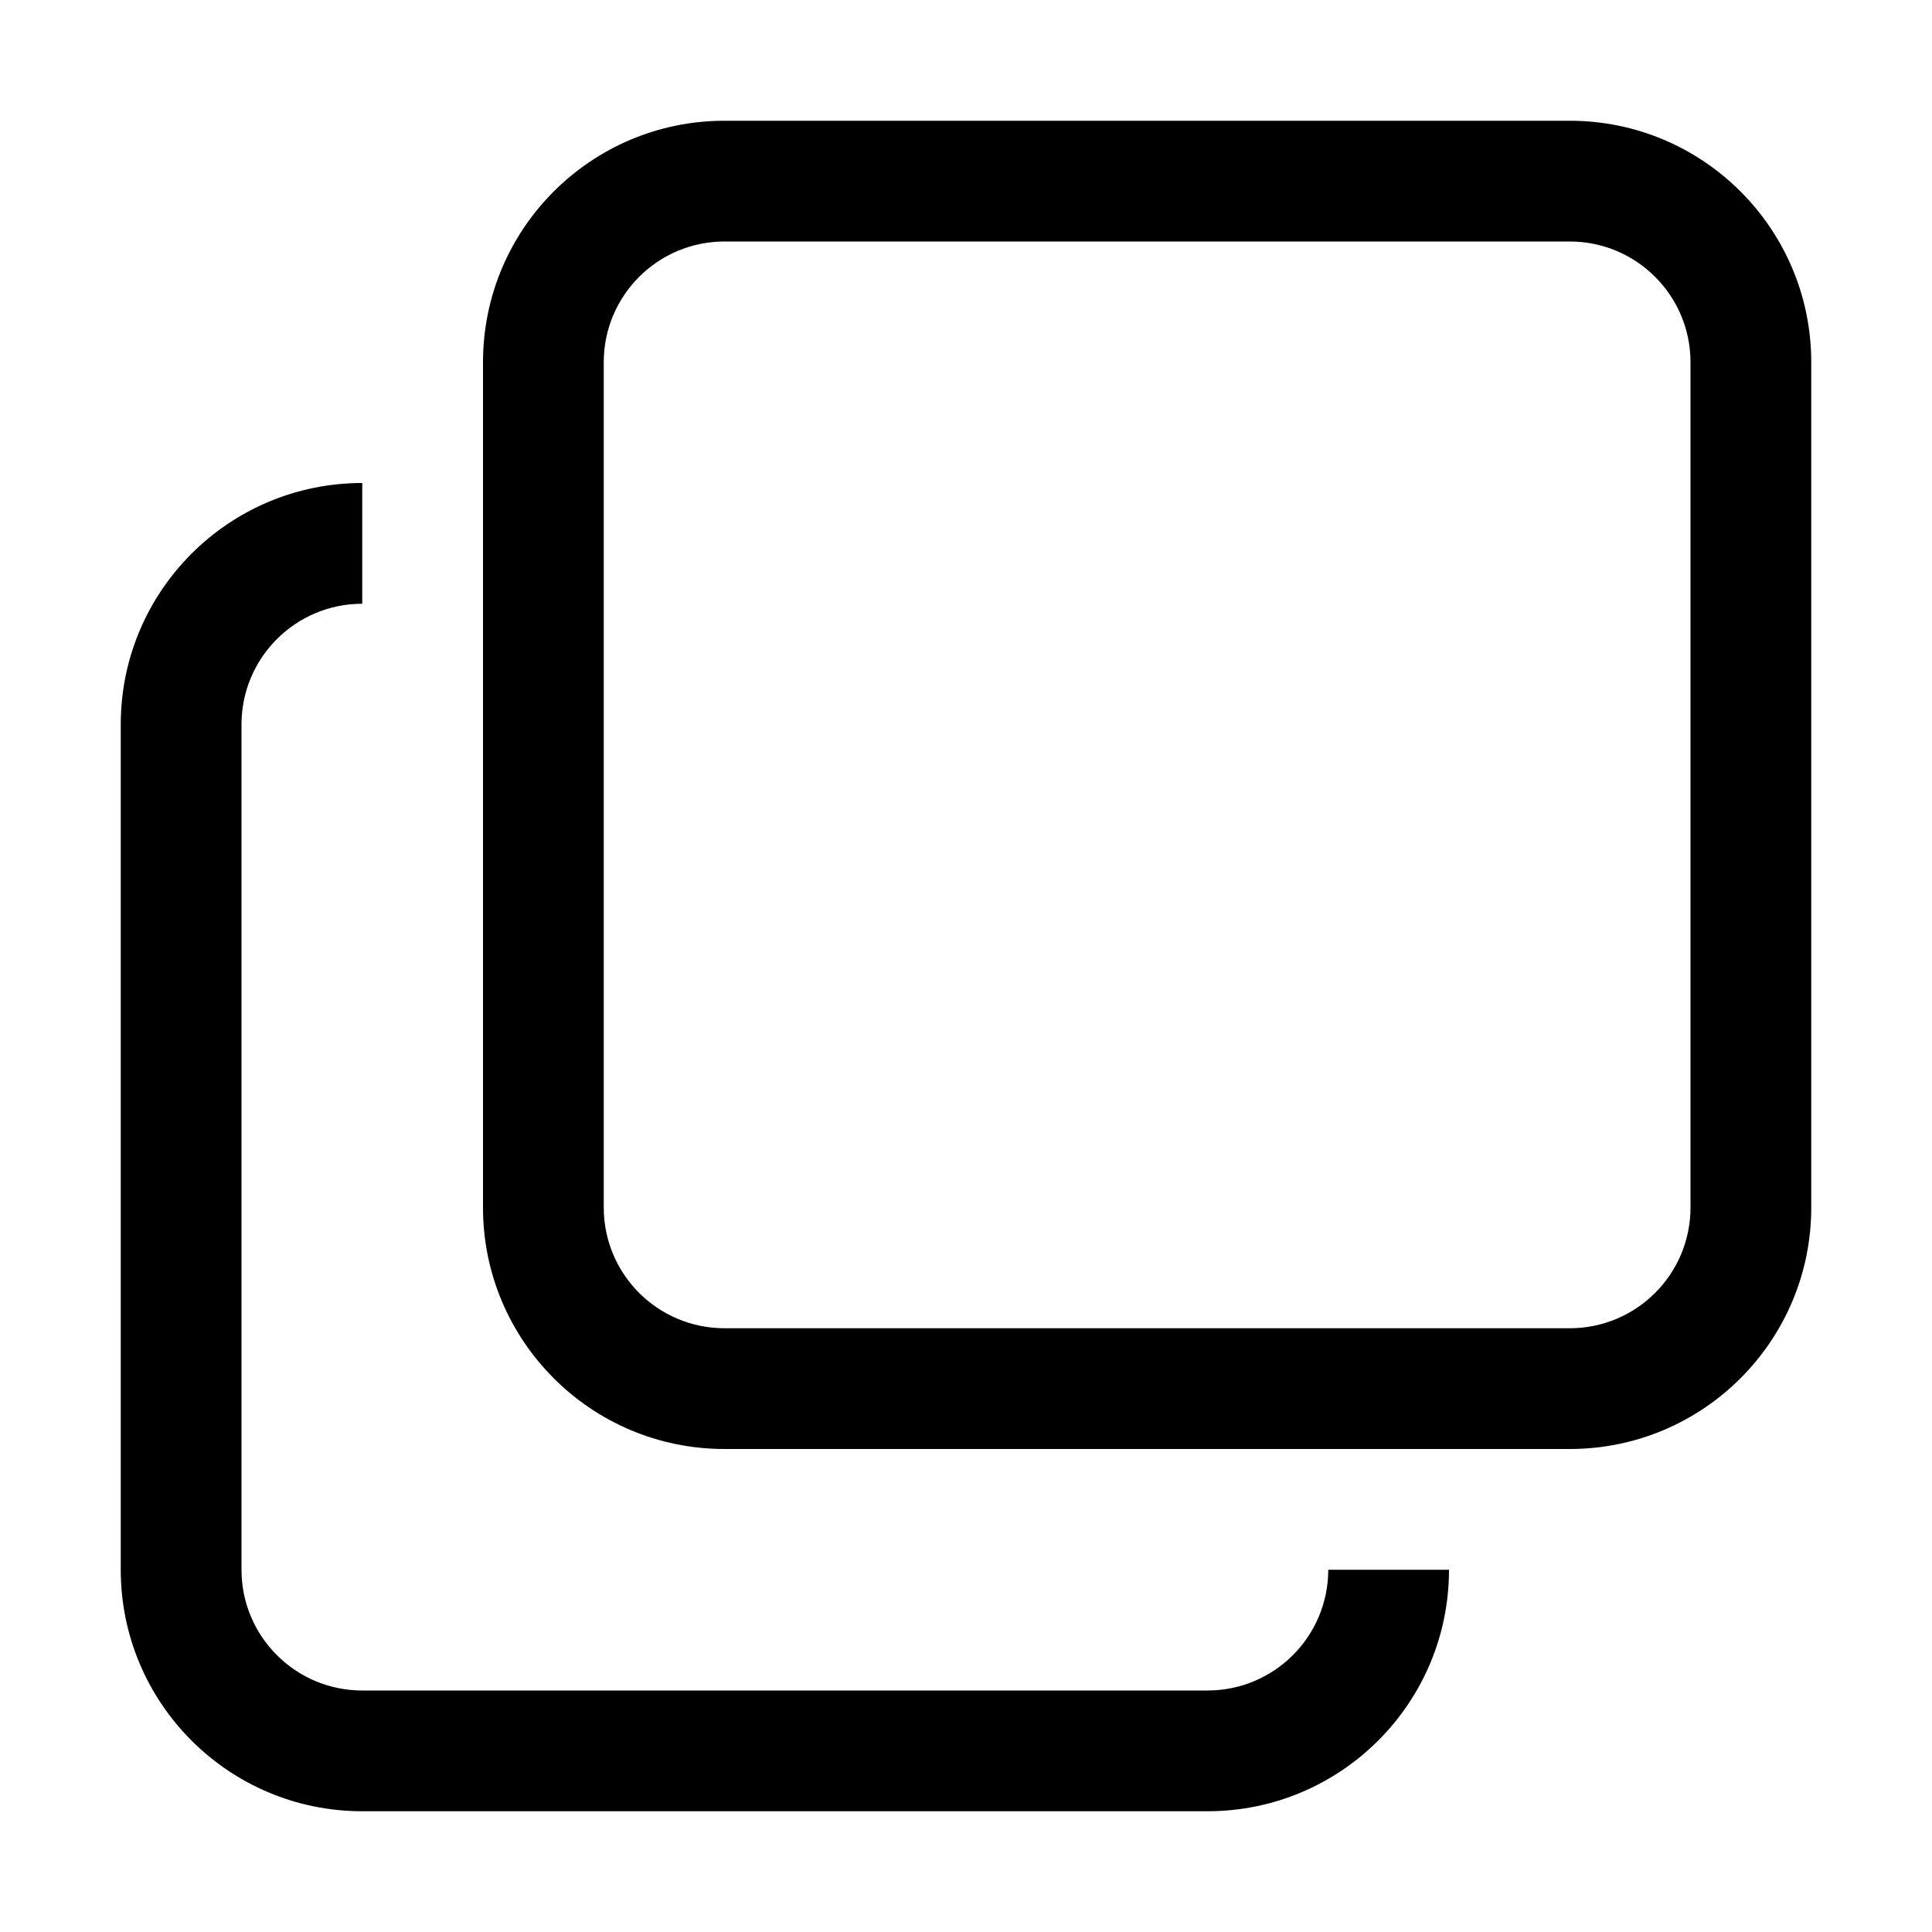
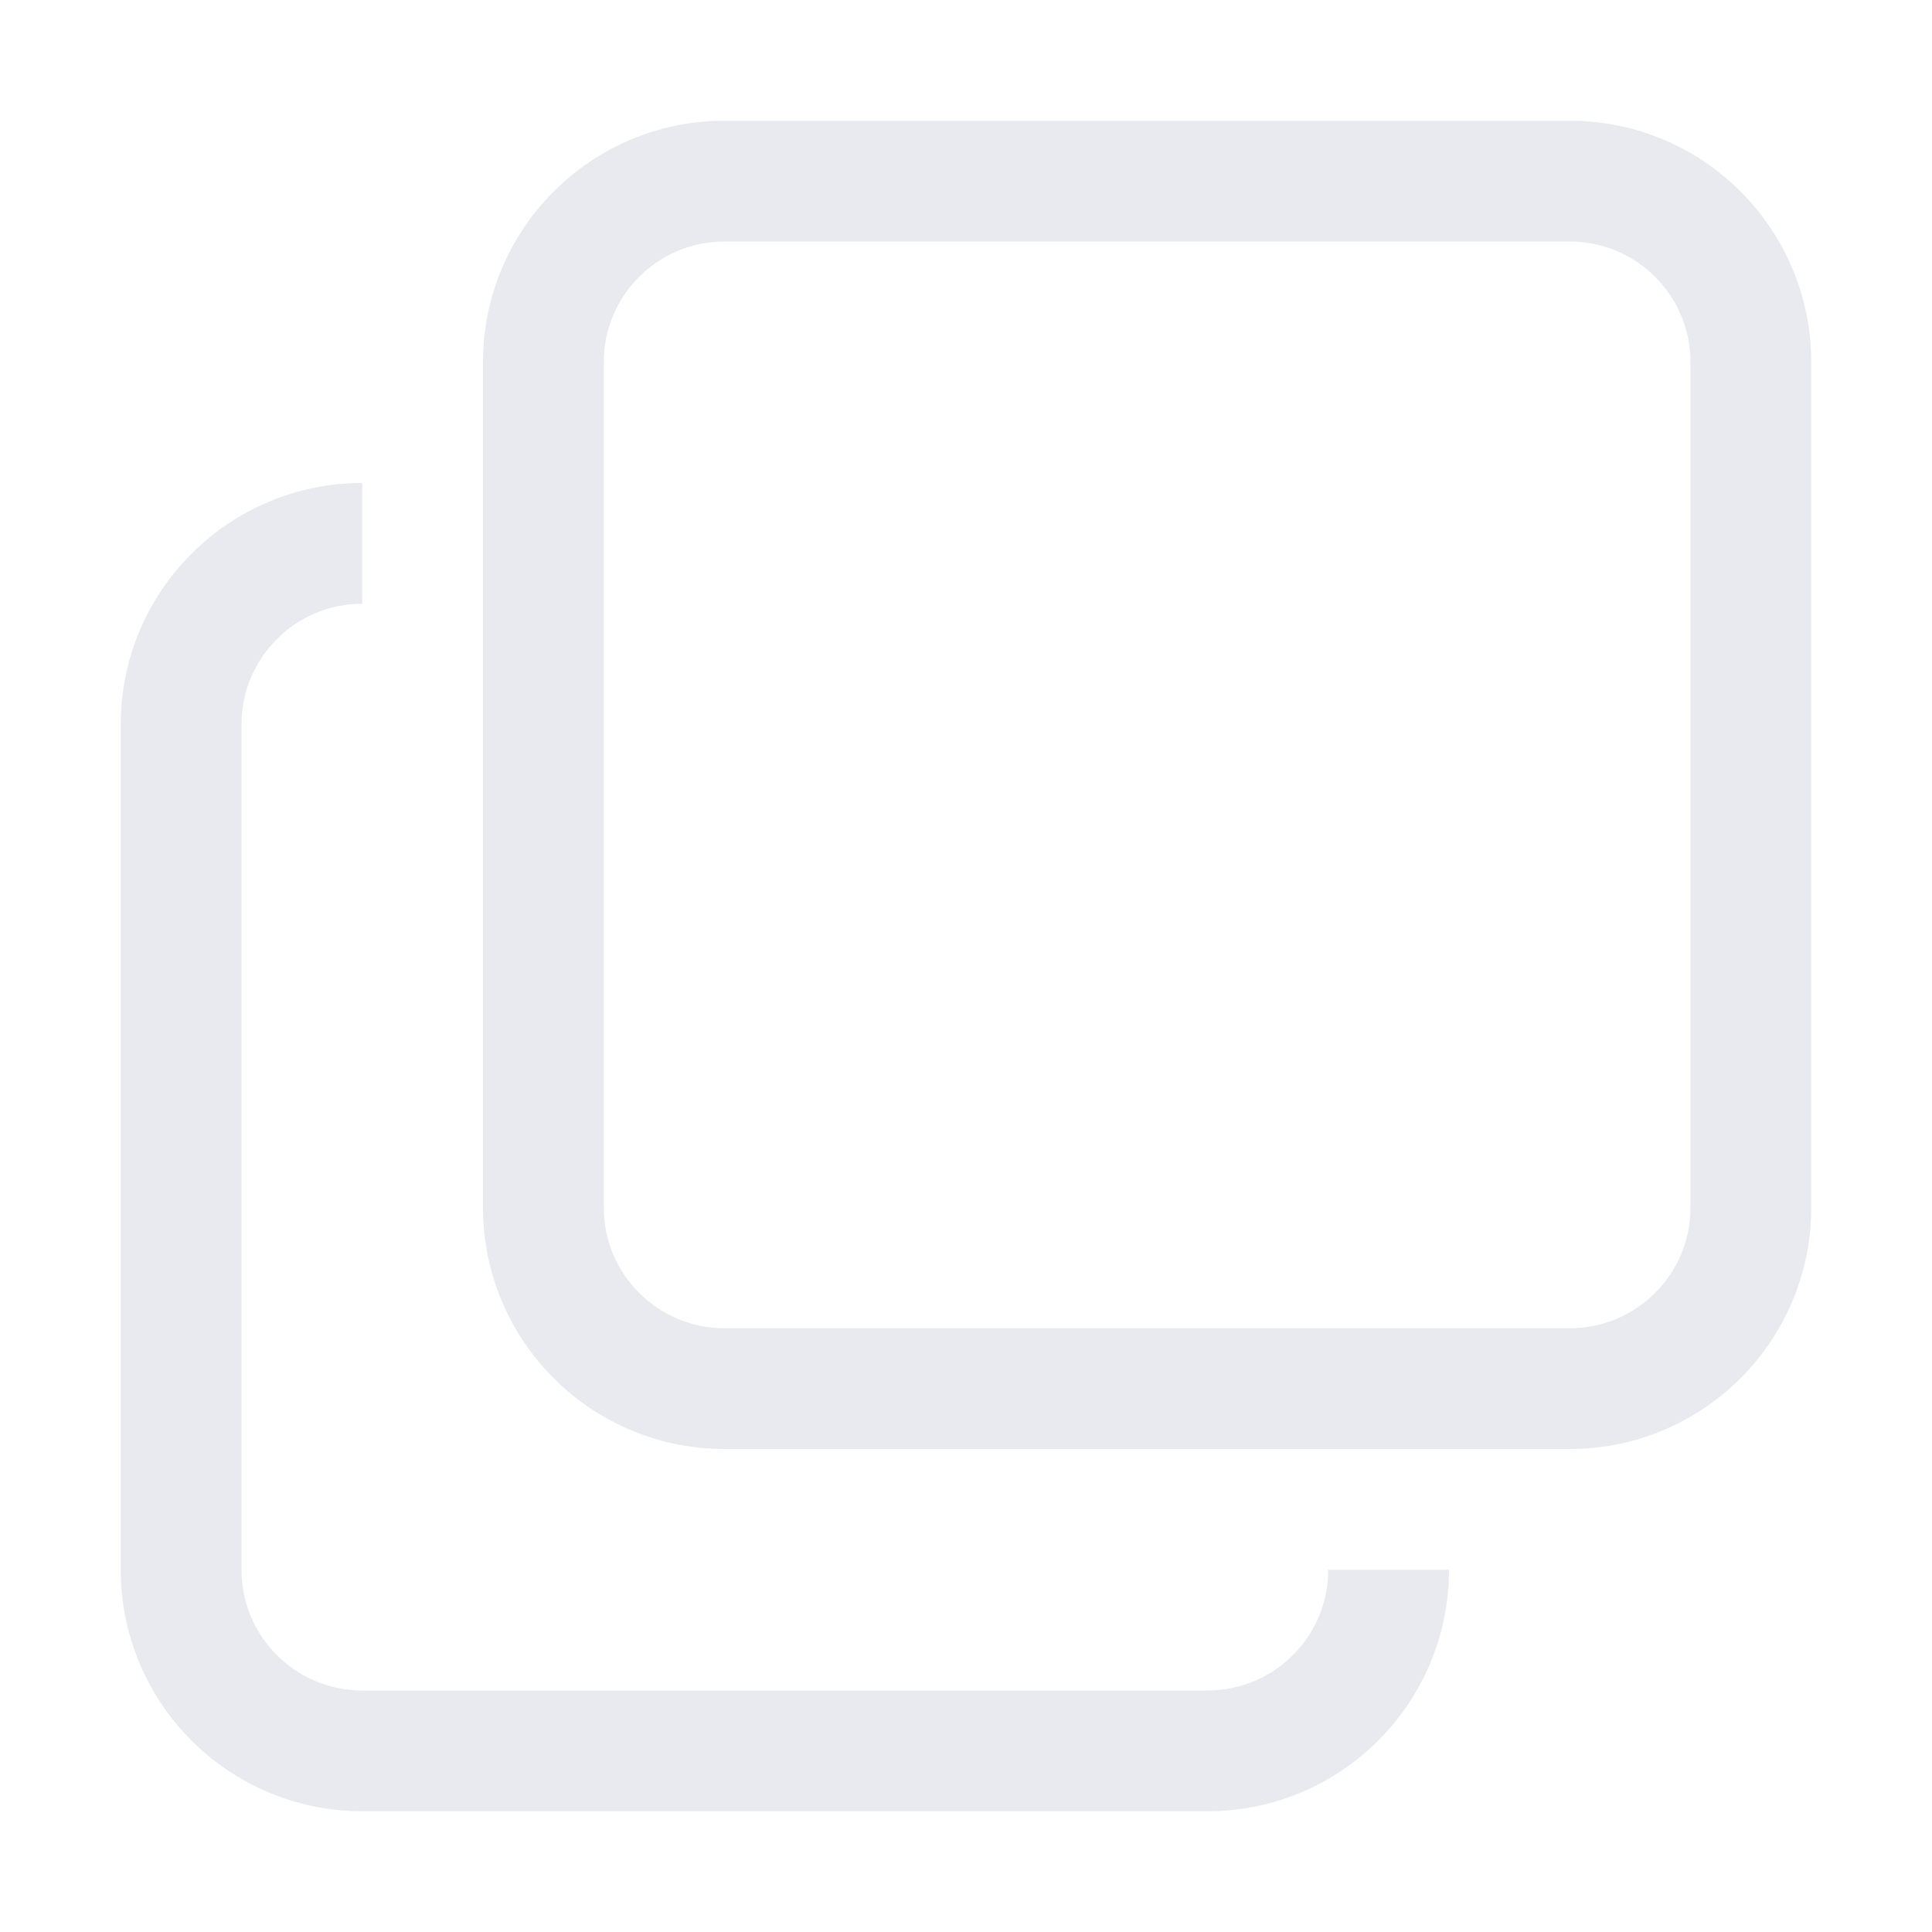
<svg xmlns="http://www.w3.org/2000/svg" viewBox="0 0 1024 1024" aria-hidden="true">
-   <path fill="currentColor" d="M768 832a128 128 0 0 1-128 128H192A128 128 0 0 1 64 832V384a128 128 0 0 1 128-128v64a64 64 0 0 0-64 64v448a64 64 0 0 0 64 64h448a64 64 0 0 0 64-64h64z" />
-   <path fill="currentColor" d="M384 128a64 64 0 0 0-64 64v448a64 64 0 0 0 64 64h448a64 64 0 0 0 64-64V192a64 64 0 0 0-64-64H384zm0-64h448a128 128 0 0 1 128 128v448a128 128 0 0 1-128 128H384a128 128 0 0 1-128-128V192A128 128 0 0 1 384 64z" />
+   <path fill="#e8eaef" d="M768 832a128 128 0 0 1-128 128H192A128 128 0 0 1 64 832V384a128 128 0 0 1 128-128v64a64 64 0 0 0-64 64v448a64 64 0 0 0 64 64h448a64 64 0 0 0 64-64h64z" />
+   <path fill="#e8eaef" d="M384 128a64 64 0 0 0-64 64v448a64 64 0 0 0 64 64h448a64 64 0 0 0 64-64V192a64 64 0 0 0-64-64H384zm0-64h448a128 128 0 0 1 128 128v448a128 128 0 0 1-128 128H384a128 128 0 0 1-128-128V192A128 128 0 0 1 384 64z" />
</svg>
